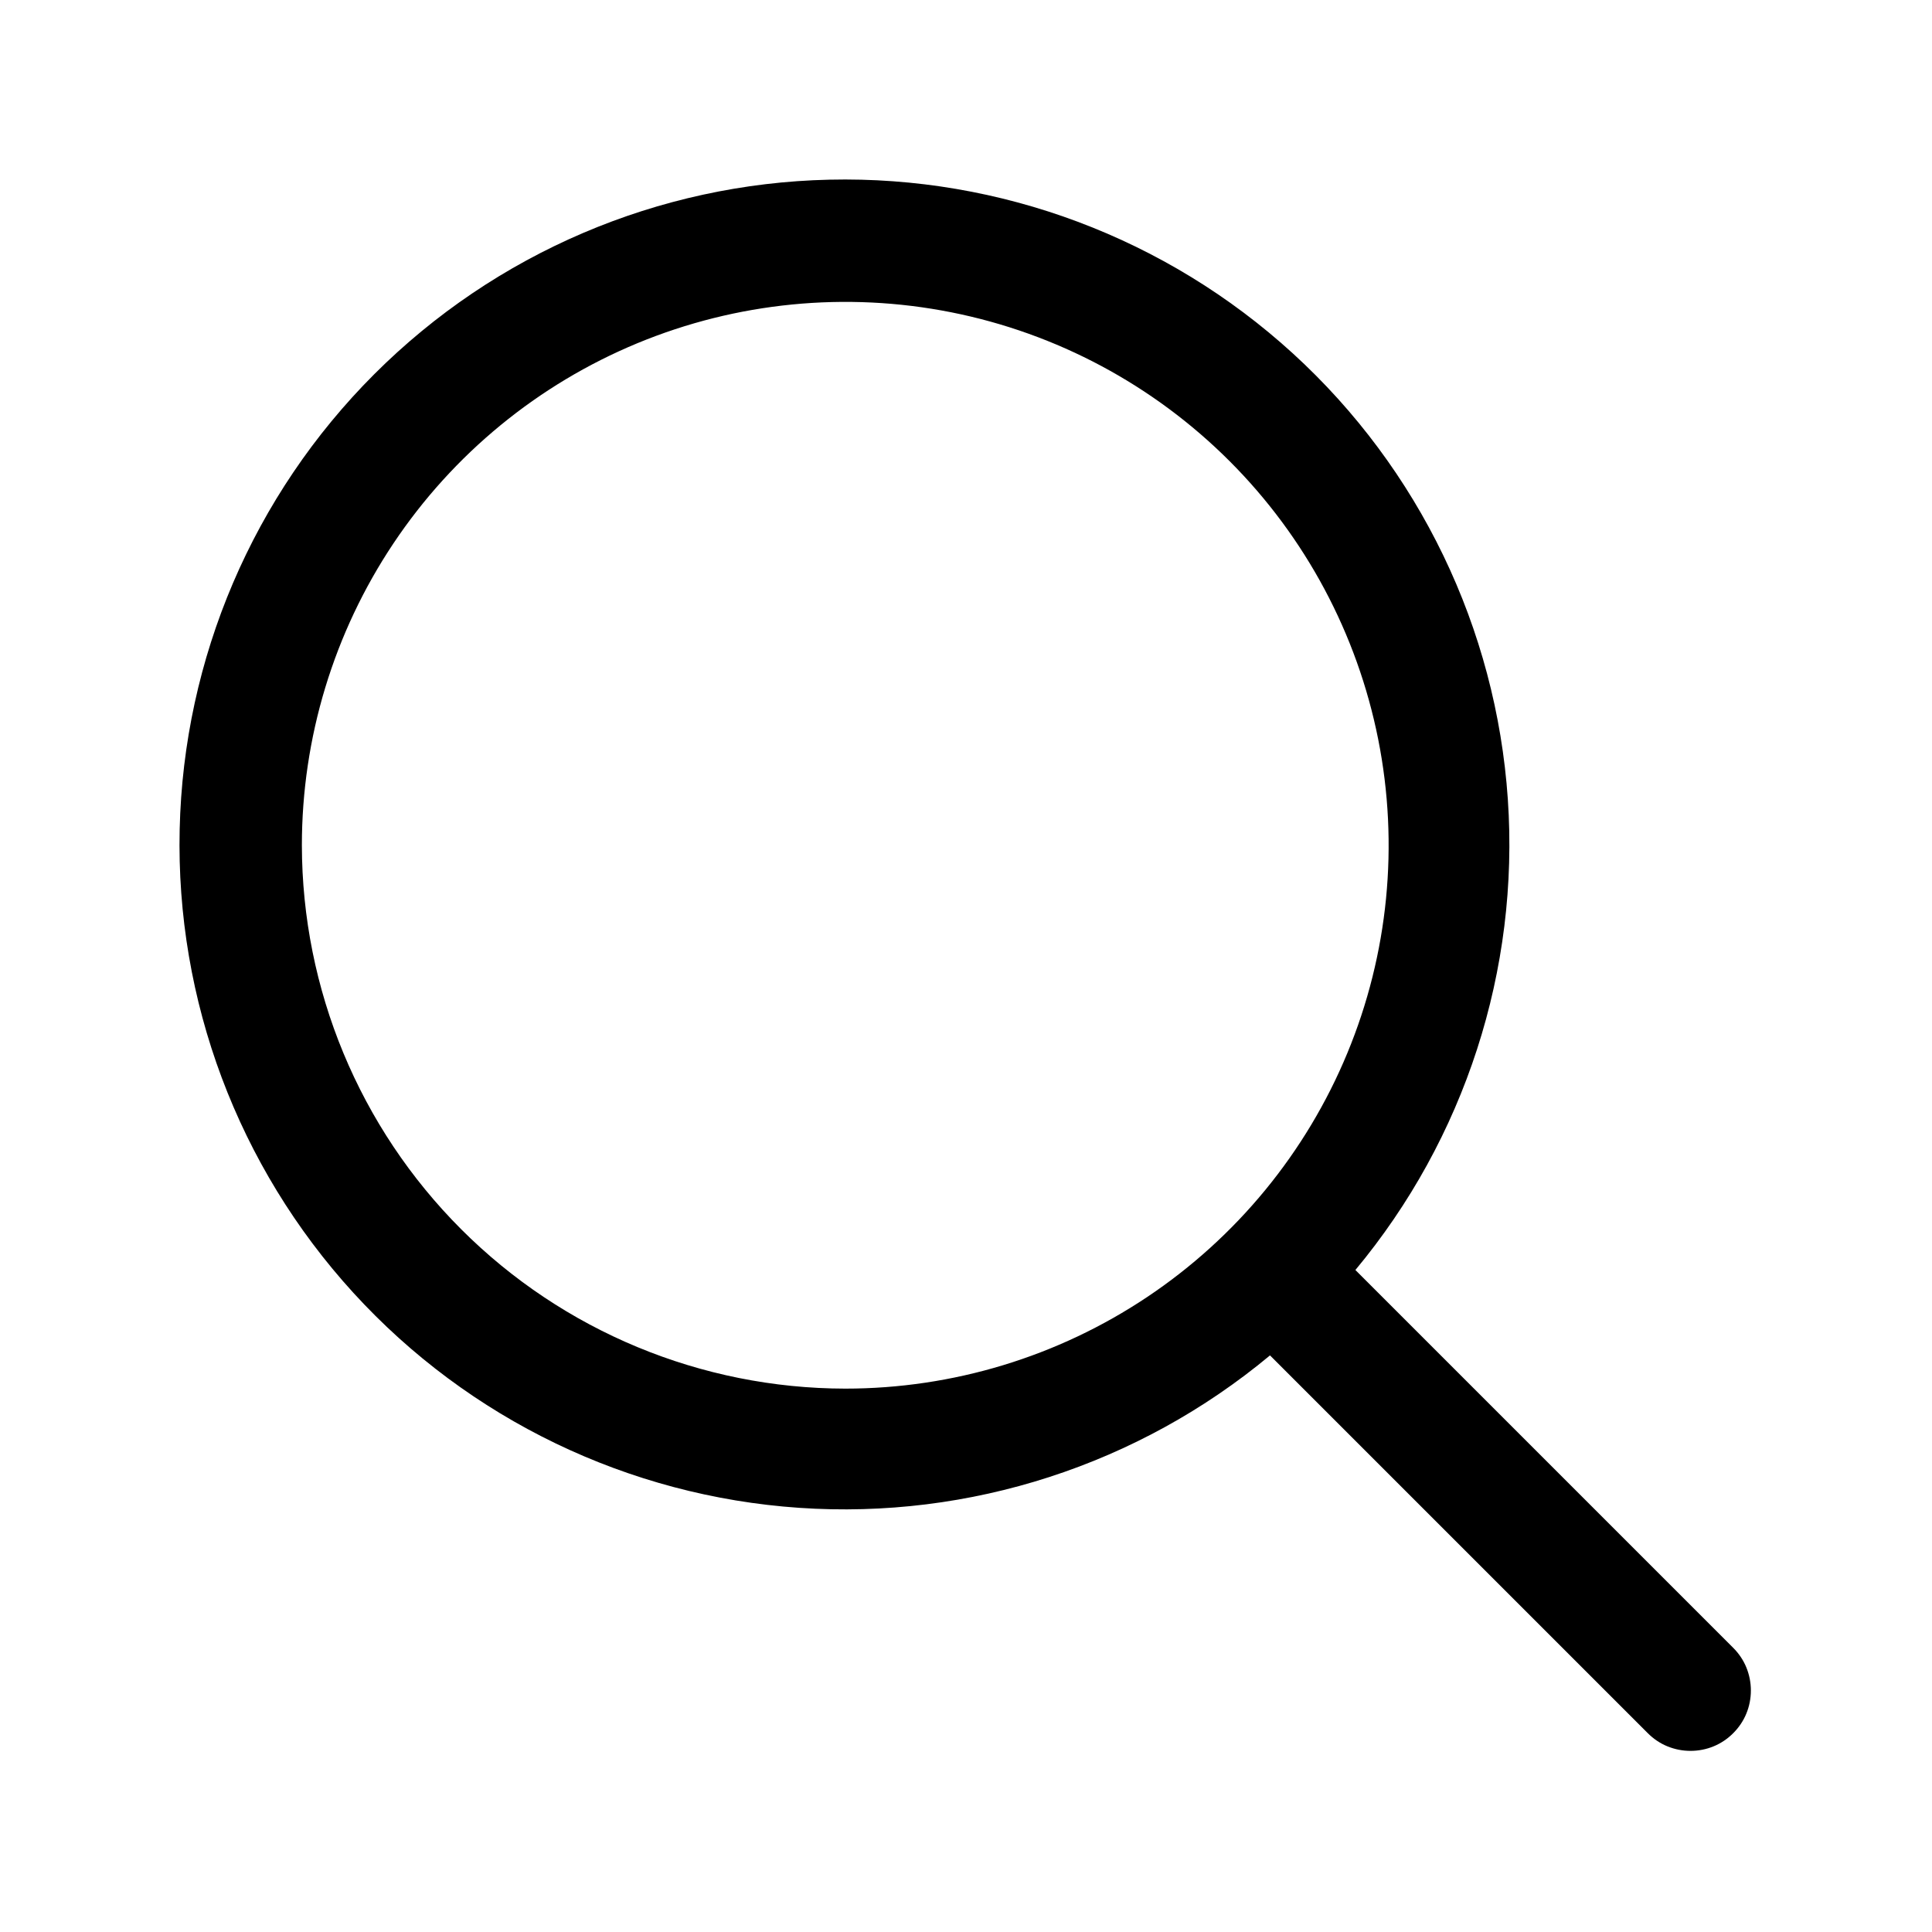
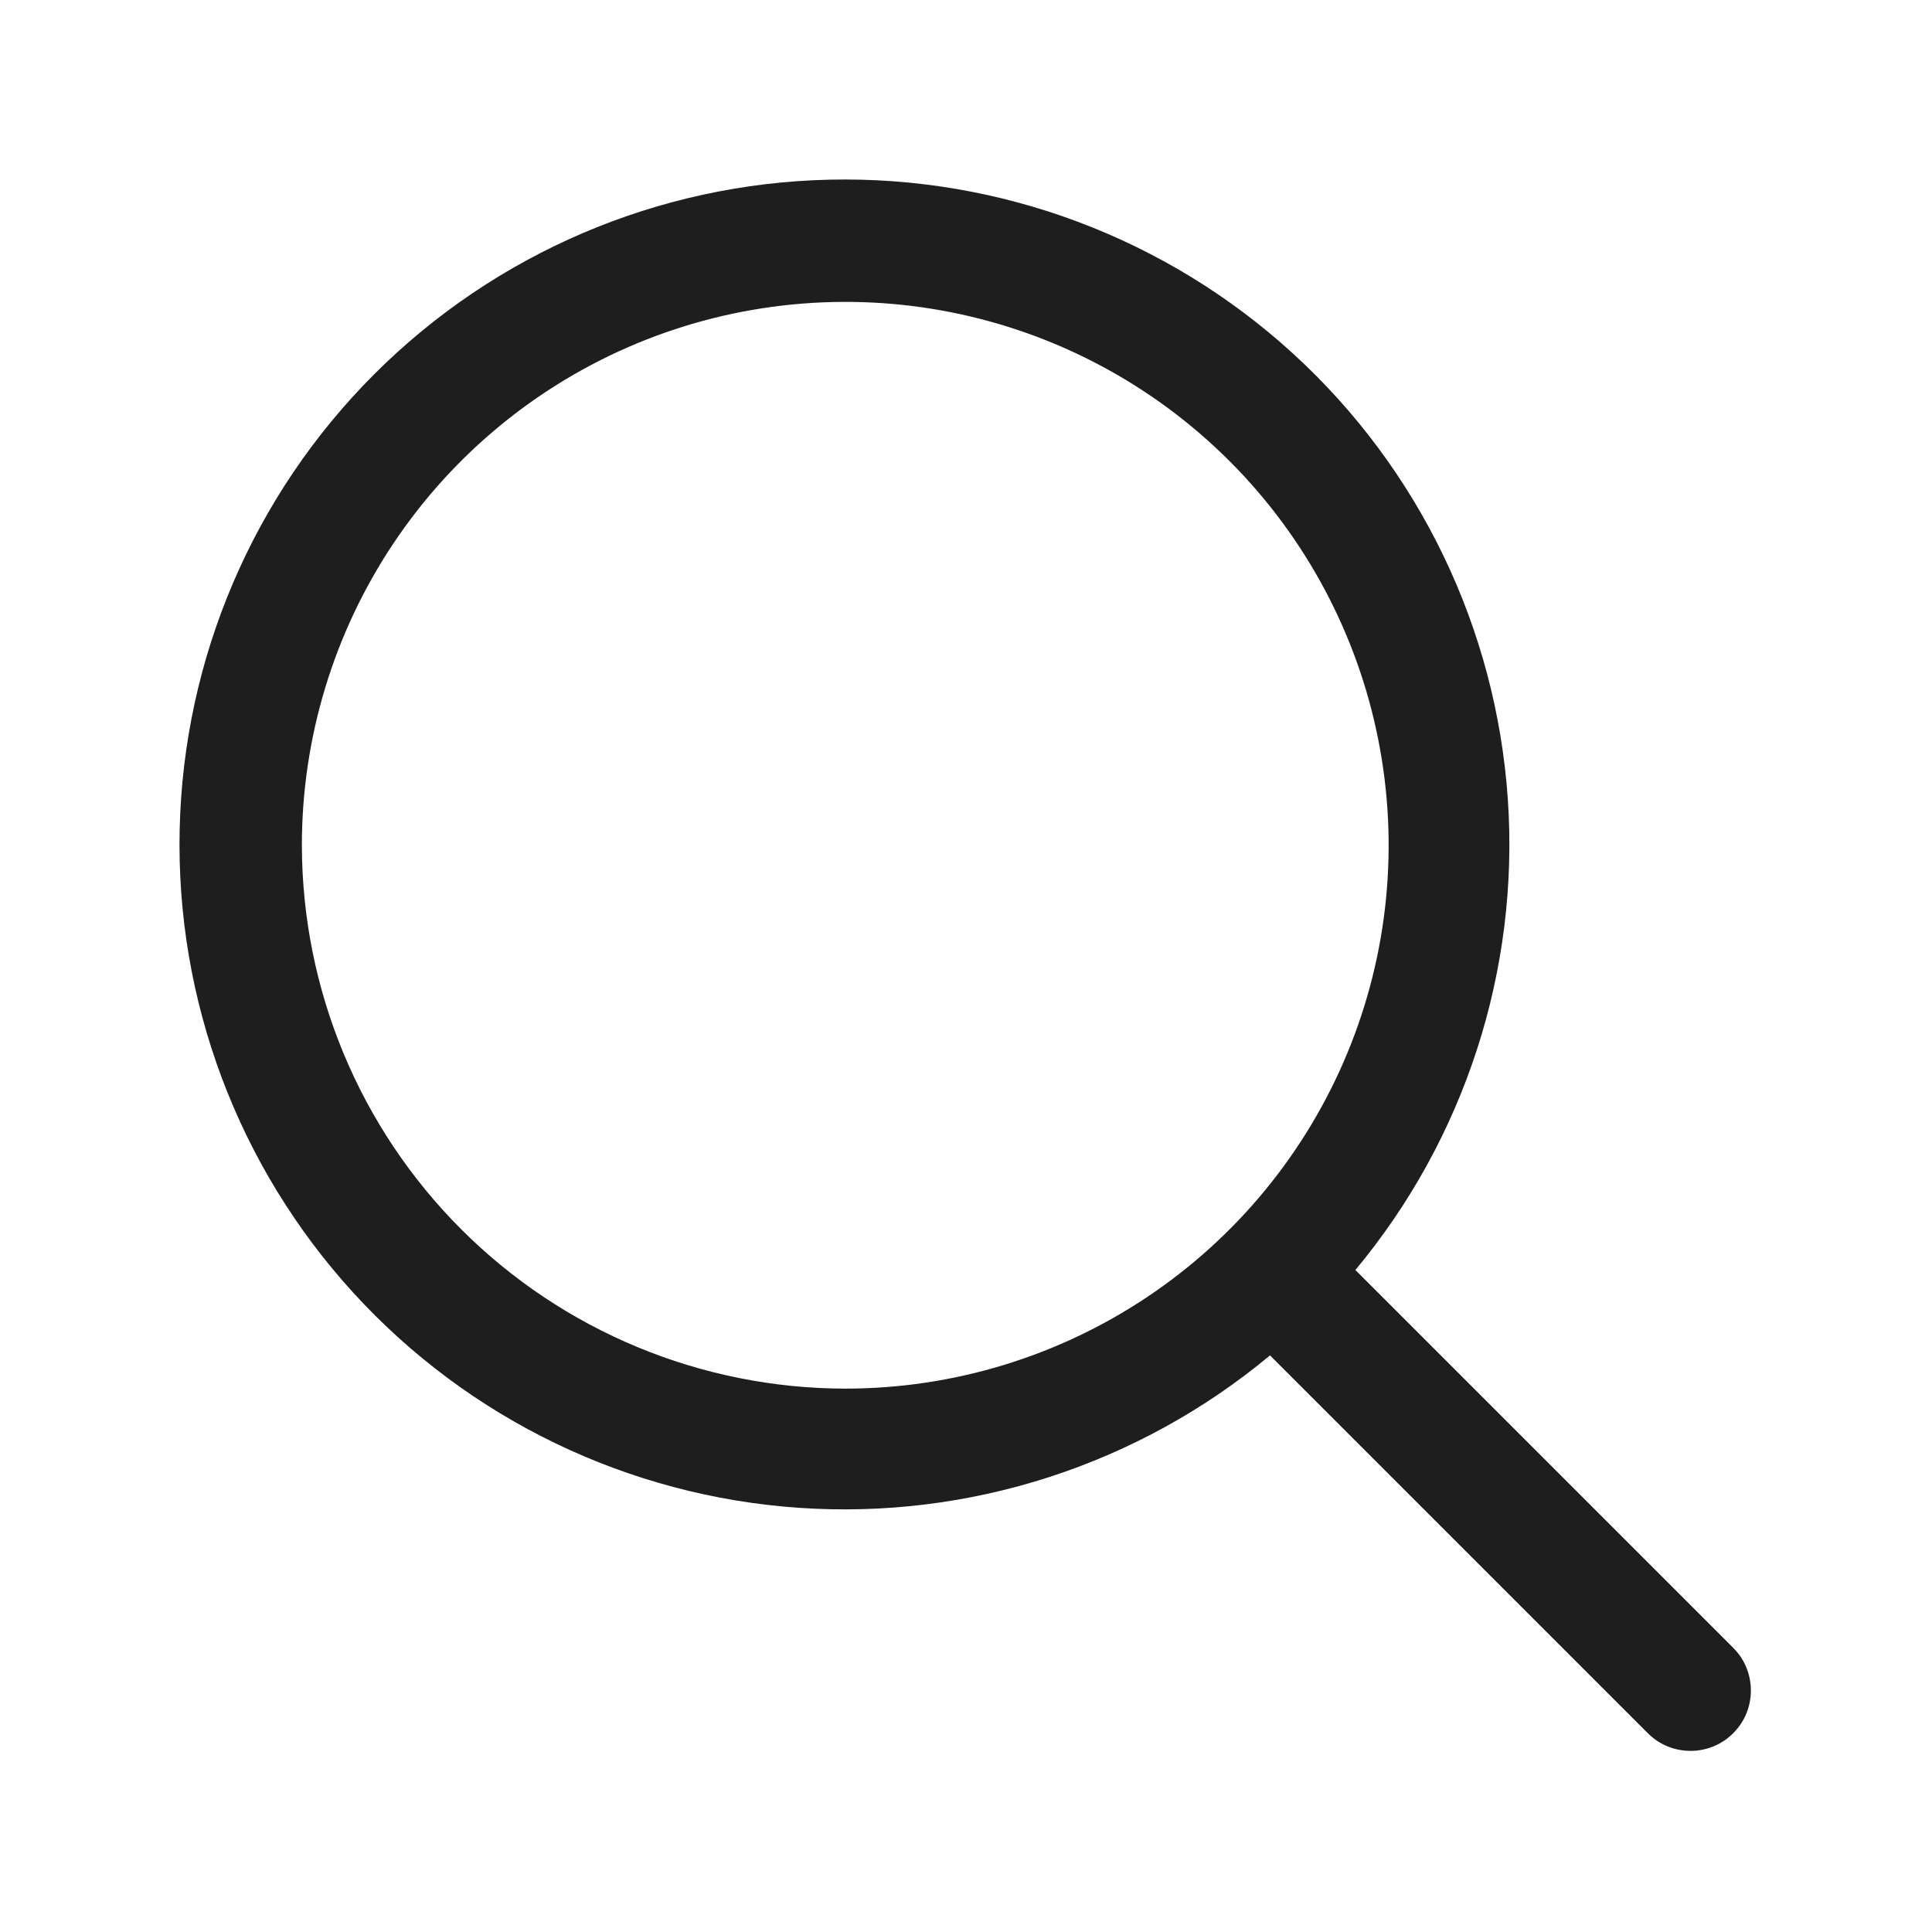
<svg xmlns="http://www.w3.org/2000/svg" width="20" height="20" viewBox="0 0 20 20" fill="none">
-   <path d="M17.942 17.058L14.031 13.147C15.164 11.786 15.73 10.04 15.609 8.273C15.488 6.505 14.691 4.852 13.383 3.658C12.075 2.464 10.356 1.819 8.585 1.86C6.814 1.9 5.127 2.621 3.874 3.874C2.621 5.127 1.9 6.814 1.86 8.585C1.819 10.356 2.464 12.075 3.658 13.383C4.852 14.691 6.505 15.488 8.273 15.609C10.04 15.73 11.786 15.164 13.147 14.031L17.058 17.942C17.116 18 17.185 18.047 17.261 18.078C17.337 18.109 17.418 18.125 17.5 18.125C17.582 18.125 17.664 18.109 17.739 18.078C17.815 18.047 17.884 18 17.942 17.942C18 17.884 18.047 17.815 18.078 17.739C18.109 17.664 18.125 17.582 18.125 17.5C18.125 17.418 18.109 17.337 18.078 17.261C18.047 17.185 18 17.116 17.942 17.058ZM3.125 8.75C3.125 7.638 3.455 6.55 4.073 5.625C4.691 4.7 5.57 3.979 6.598 3.553C7.625 3.128 8.756 3.016 9.848 3.233C10.939 3.45 11.941 3.986 12.728 4.773C13.514 5.559 14.05 6.562 14.267 7.653C14.484 8.744 14.373 9.875 13.947 10.903C13.521 11.931 12.8 12.809 11.875 13.427C10.95 14.045 9.863 14.375 8.75 14.375C7.259 14.373 5.829 13.78 4.775 12.726C3.72 11.671 3.127 10.242 3.125 8.75Z" fill="black" />
+   <path d="M17.942 17.058L14.031 13.147C15.164 11.786 15.73 10.04 15.609 8.273C15.488 6.505 14.691 4.852 13.383 3.658C12.075 2.464 10.356 1.819 8.585 1.86C6.814 1.9 5.127 2.621 3.874 3.874C2.621 5.127 1.9 6.814 1.86 8.585C1.819 10.356 2.464 12.075 3.658 13.383C4.852 14.691 6.505 15.488 8.273 15.609C10.04 15.73 11.786 15.164 13.147 14.031L17.058 17.942C17.116 18 17.185 18.047 17.261 18.078C17.337 18.109 17.418 18.125 17.5 18.125C17.582 18.125 17.664 18.109 17.739 18.078C17.815 18.047 17.884 18 17.942 17.942C18 17.884 18.047 17.815 18.078 17.739C18.109 17.664 18.125 17.582 18.125 17.5C18.125 17.418 18.109 17.337 18.078 17.261C18.047 17.185 18 17.116 17.942 17.058ZM3.125 8.75C3.125 7.638 3.455 6.55 4.073 5.625C4.691 4.7 5.57 3.979 6.598 3.553C7.625 3.128 8.756 3.016 9.848 3.233C10.939 3.45 11.941 3.986 12.728 4.773C13.514 5.559 14.05 6.562 14.267 7.653C14.484 8.744 14.373 9.875 13.947 10.903C13.521 11.931 12.8 12.809 11.875 13.427C10.95 14.045 9.863 14.375 8.75 14.375C7.259 14.373 5.829 13.78 4.775 12.726C3.72 11.671 3.127 10.242 3.125 8.75Z" fill="#1E1E1E" />
</svg>
